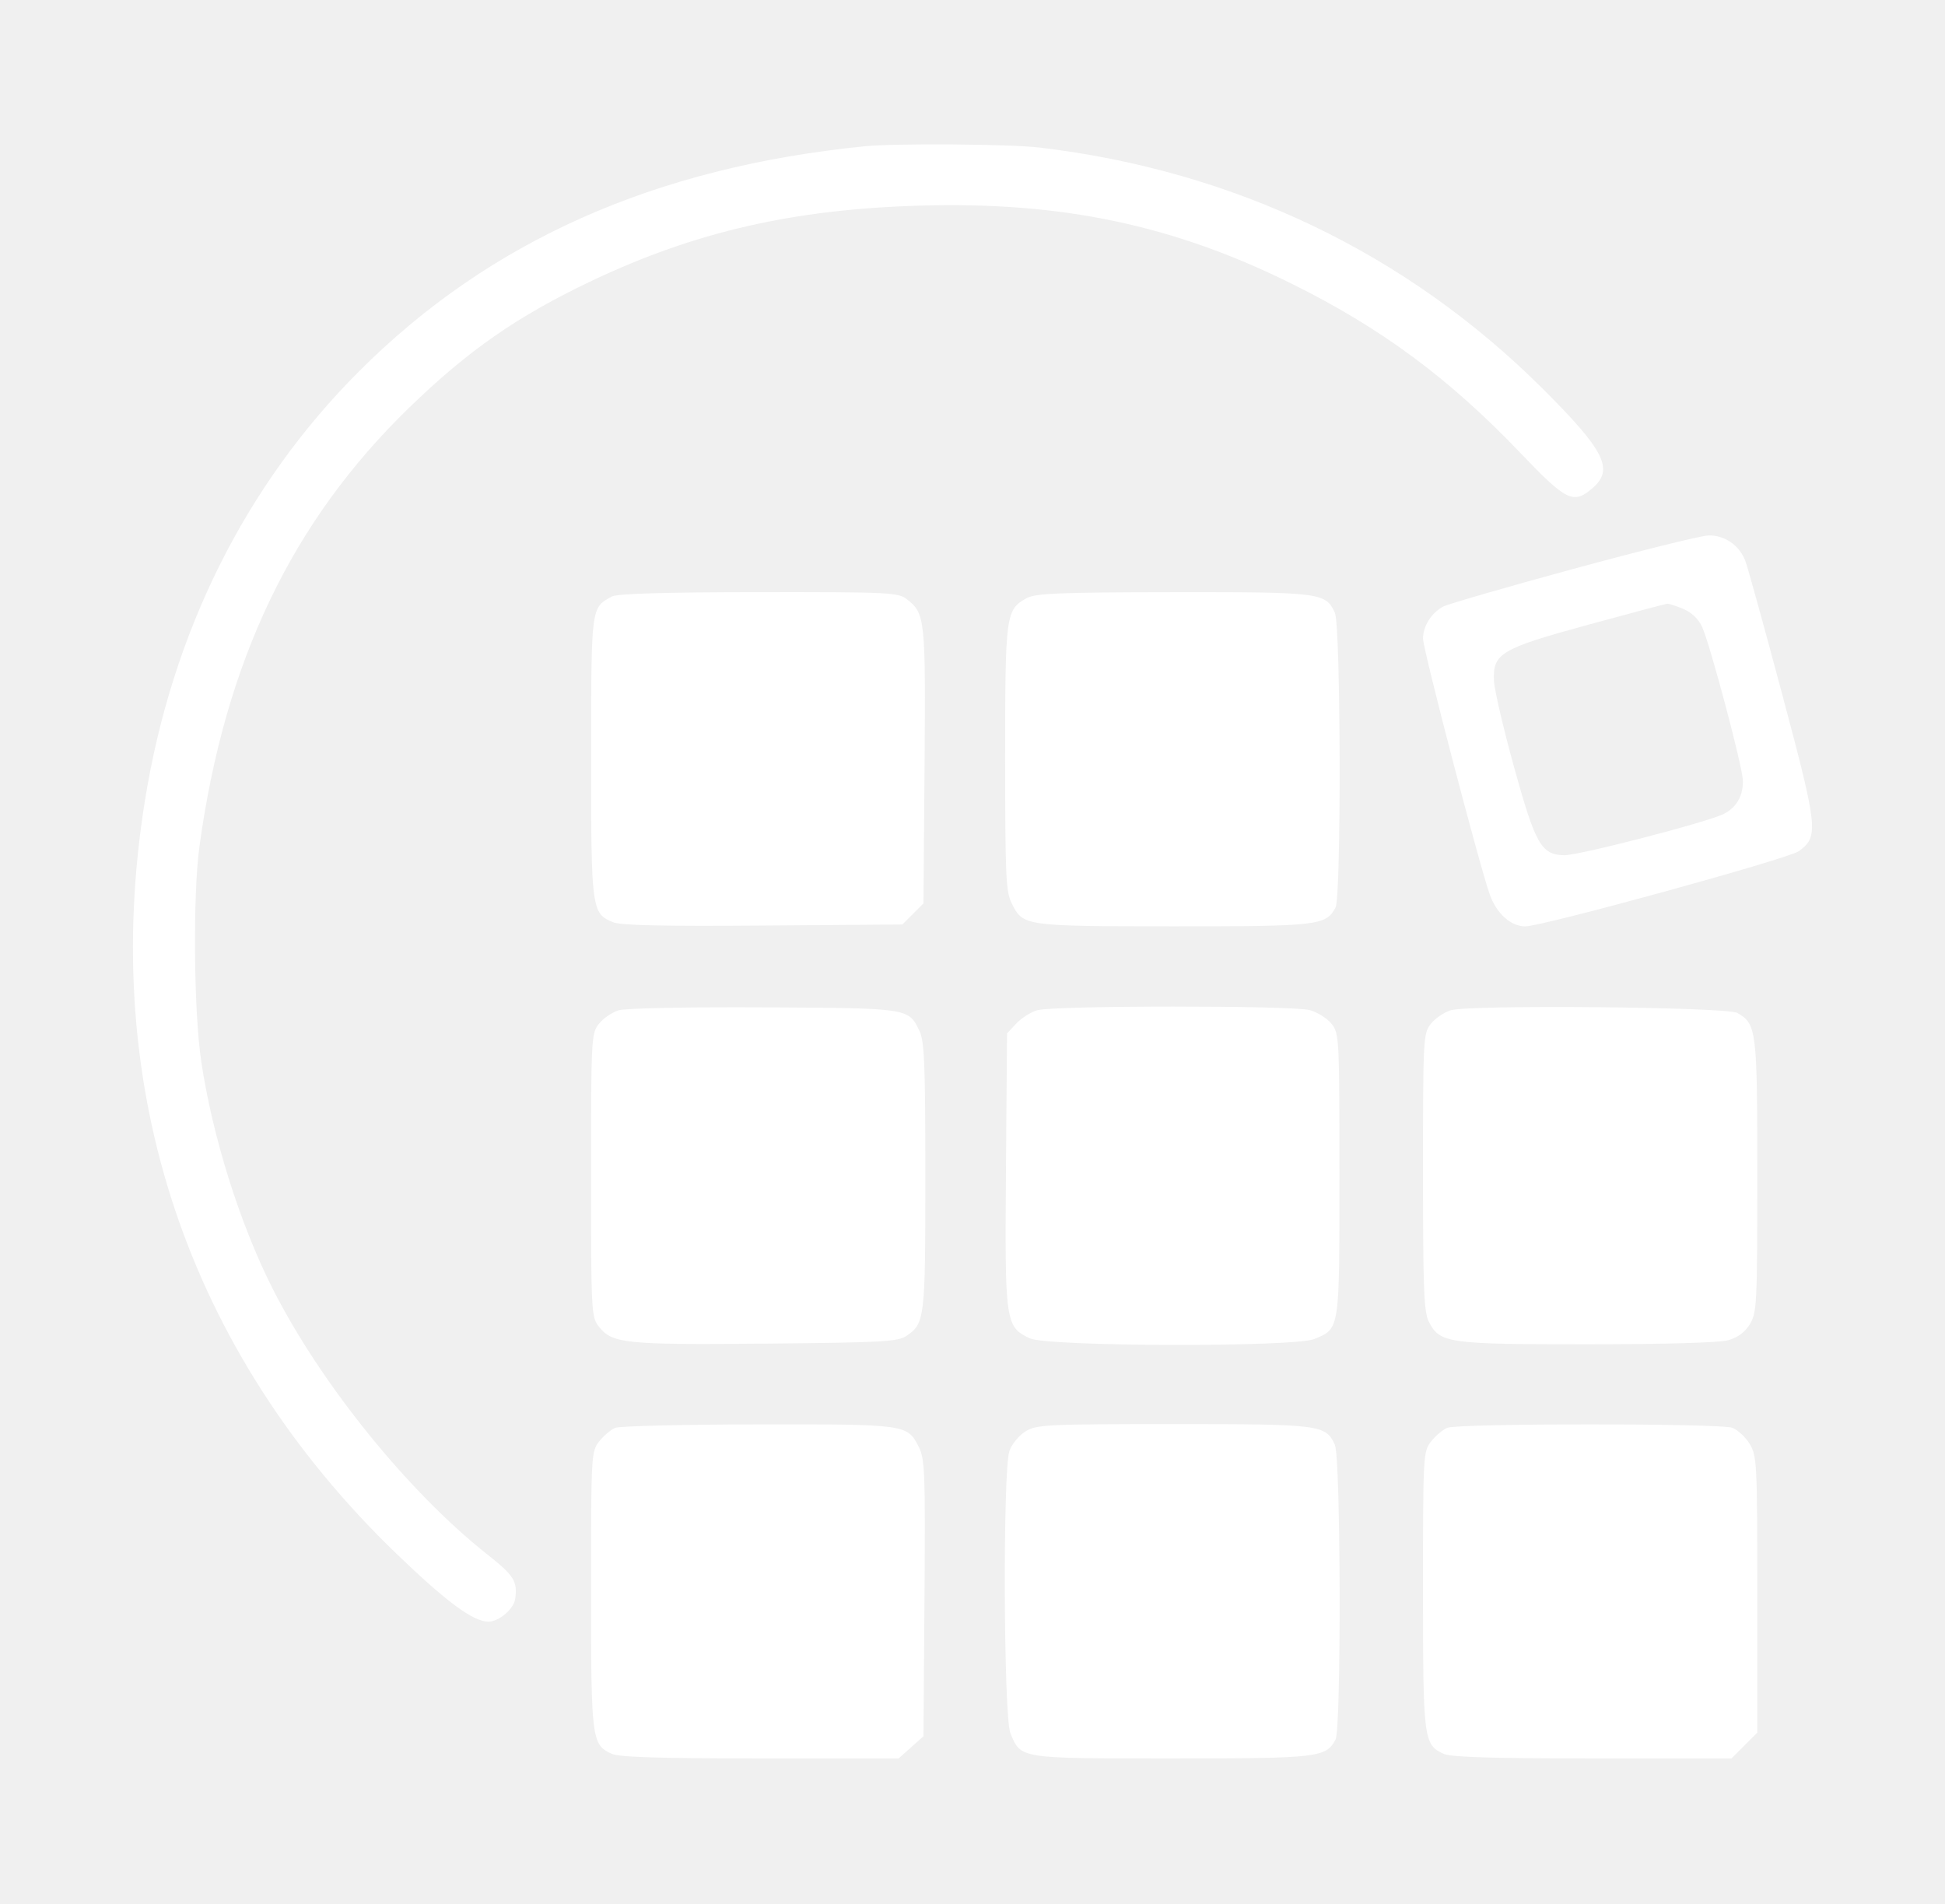
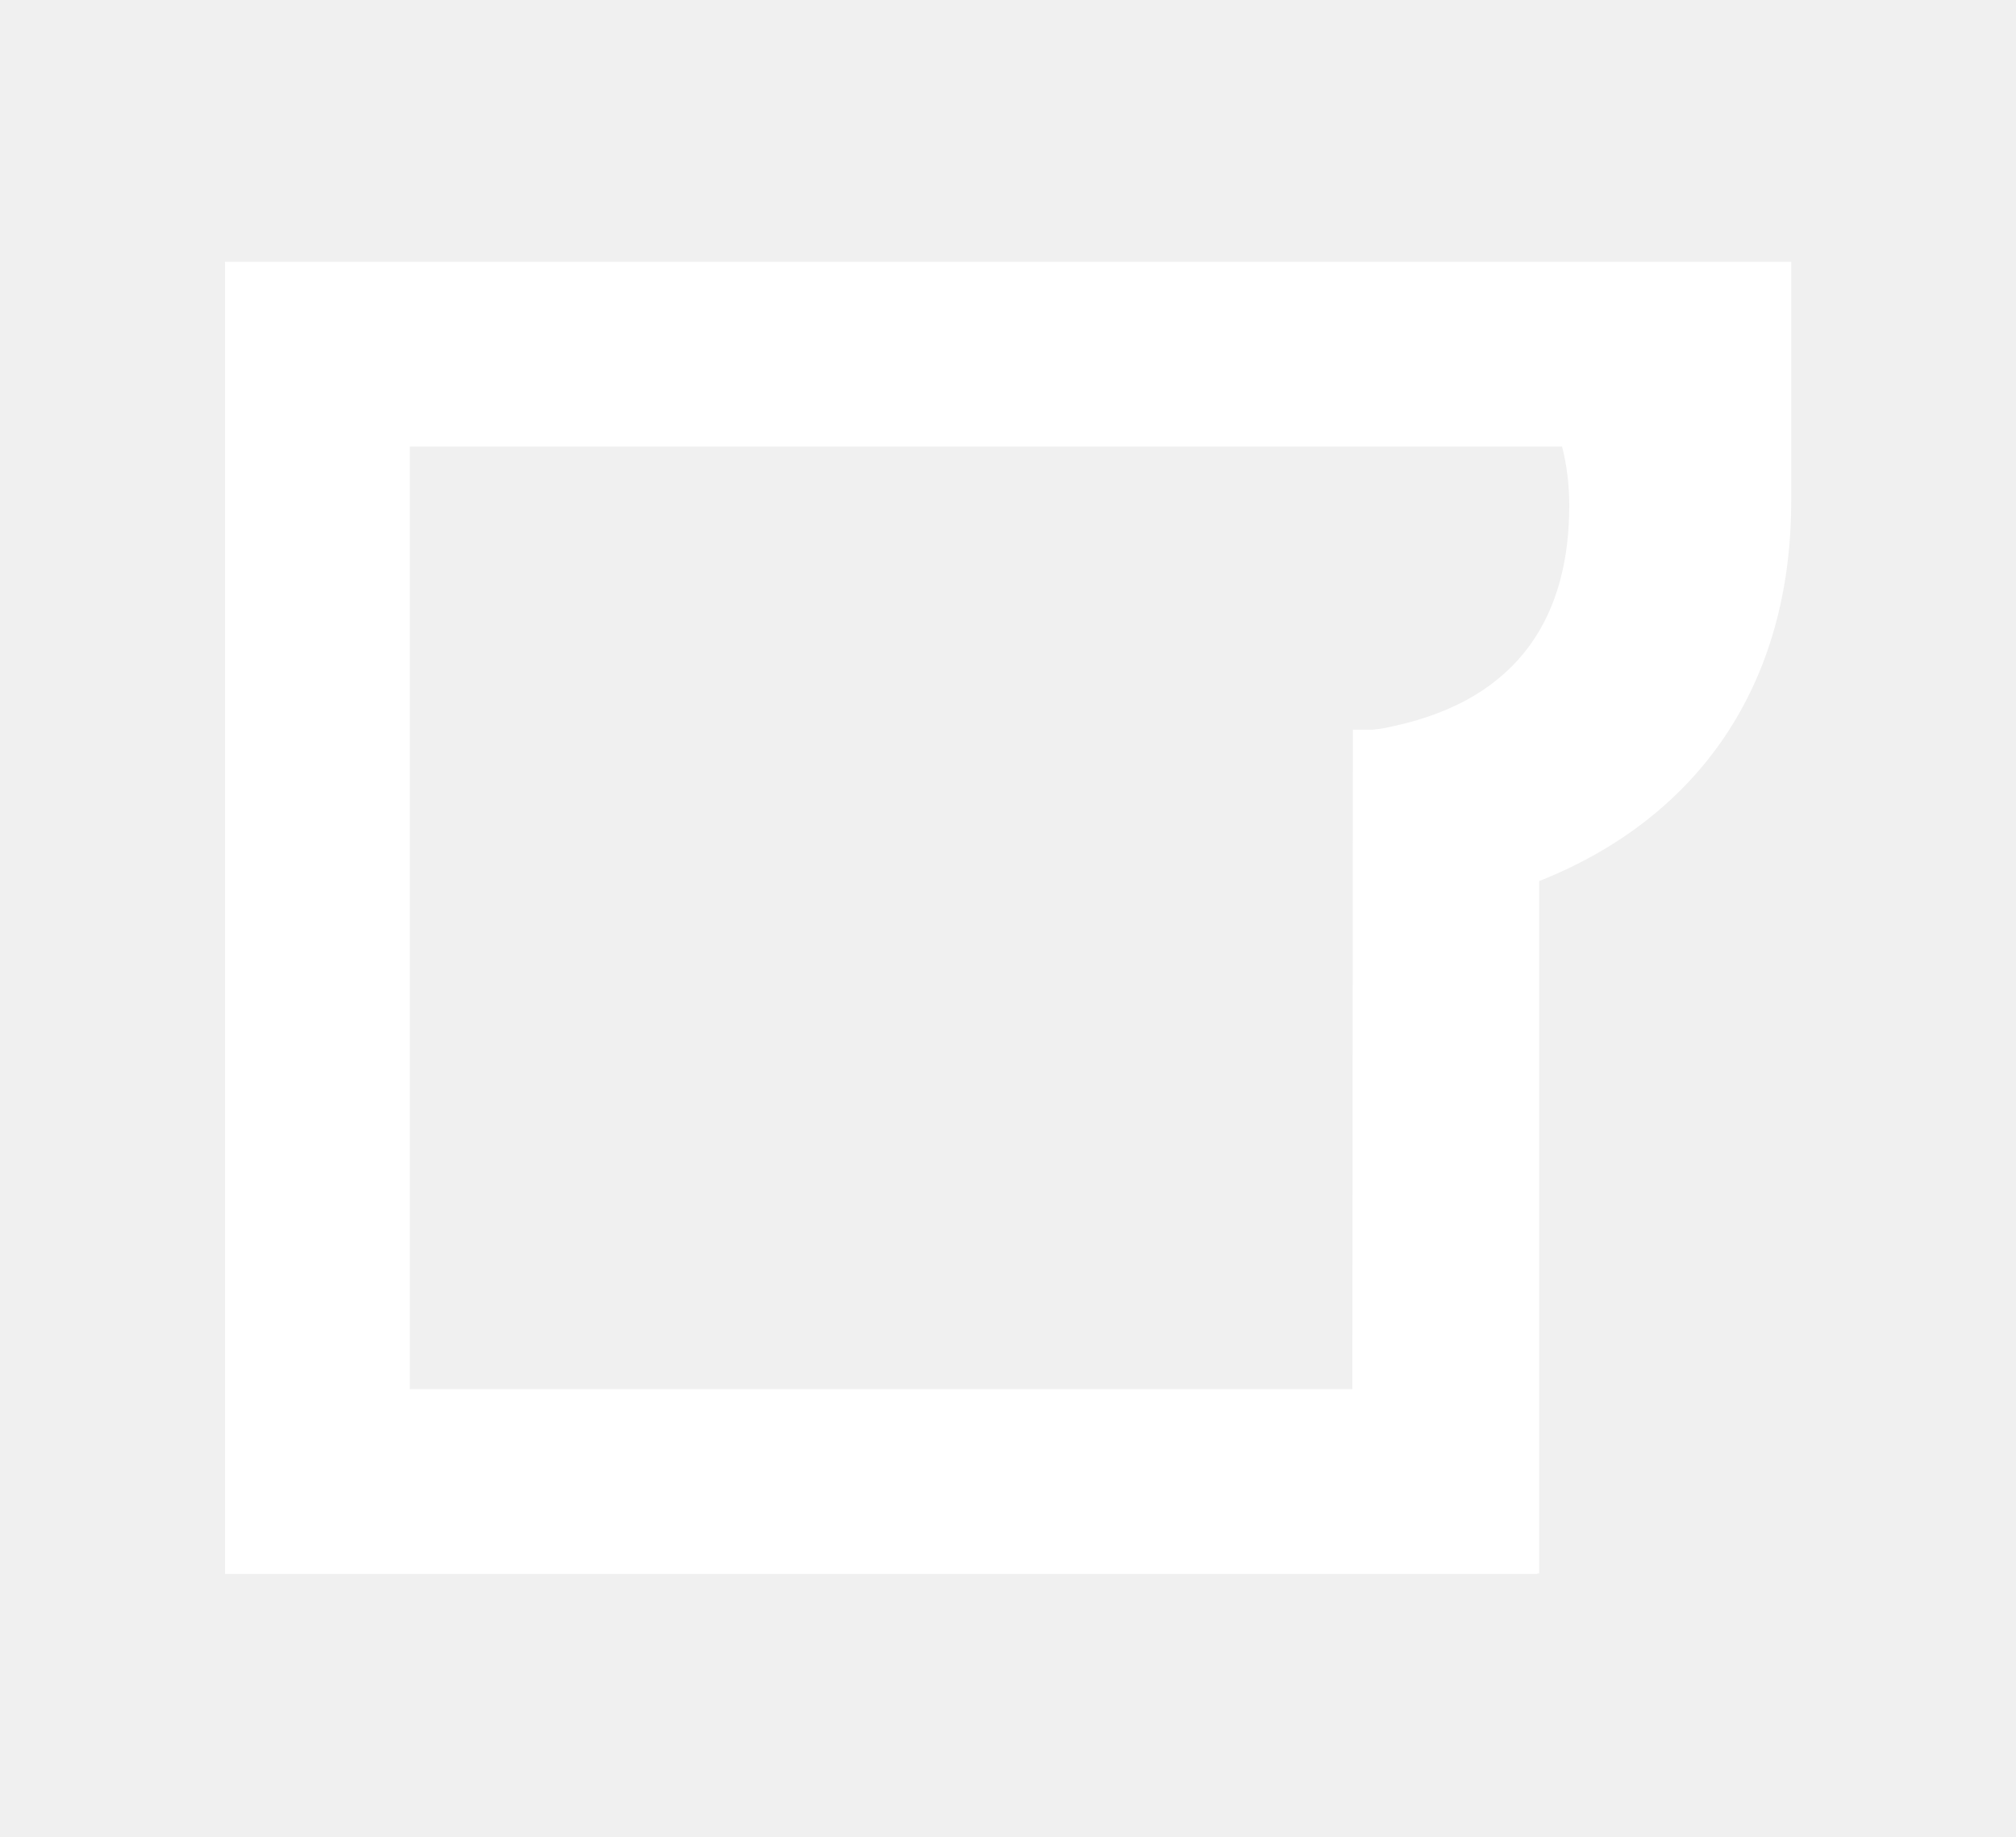
- <svg xmlns="http://www.w3.org/2000/svg" width="512" height="501" viewBox="0 0 512 501" fill="none">
-   <path fill-rule="evenodd" clip-rule="evenodd" d="M227.592 38.502C172.331 44.045 128.847 63.401 94.505 97.744C64.599 127.649 45.276 166.403 38.144 210.778C26.005 286.305 49.211 355.773 104.333 408.917C117.512 421.624 124.563 426.831 128.589 426.831C131.33 426.831 135.262 423.477 135.624 420.831C136.258 416.197 135.325 414.705 128.342 409.19C107.399 392.647 84.355 364.115 71.716 339.076C63.087 321.983 55.944 299.221 52.966 279.328C51.007 266.244 50.753 235.553 52.497 222.831C59.176 174.13 76.818 137.229 107.755 107.254C123.378 92.116 136.296 83.154 155.874 73.868C182.987 61.008 208.831 55.09 242.108 54.12C279.487 53.03 308.834 59.2 340.127 74.725C363.711 86.426 381.483 99.593 400.335 119.329C412.358 131.916 414.187 132.804 419.203 128.489C424.938 123.556 422.459 118.61 406.062 102.276C370.273 66.624 324.937 44.907 273.618 38.834C265.788 37.907 235.686 37.69 227.592 38.502ZM414.092 149.759C396.492 154.551 381.103 159.007 379.893 159.66C376.779 161.341 374.592 164.808 374.592 168.064C374.592 170.96 389.511 228.117 392.213 235.57C393.999 240.5 397.746 243.831 401.503 243.831C406.039 243.831 470.89 225.998 473.562 224.016C478.791 220.137 478.579 218.159 469.164 182.828C464.4 164.955 460.012 149.078 459.412 147.547C457.808 143.454 453.93 140.813 449.707 140.938C447.719 140.997 431.692 144.966 414.092 149.759ZM161.092 156.992C155.545 160.042 155.638 159.321 155.614 199.131C155.59 239.368 155.726 240.401 161.339 242.726C163.388 243.575 174.421 243.824 200.865 243.617L237.549 243.331L240.32 240.559L243.092 237.788L243.379 201.605C243.684 163.026 243.525 161.497 238.822 157.797C236.438 155.922 234.623 155.832 199.707 155.861C175.014 155.882 162.441 156.25 161.092 156.992ZM270.355 157.396C264.743 160.441 264.592 161.547 264.594 199.531C264.595 230.664 264.779 234.698 266.344 237.817C269.328 243.768 269.554 243.8 308.892 243.816C347 243.832 349.042 243.596 351.562 238.886C353.103 236.008 352.951 164.714 351.397 161.303C348.975 155.986 347.737 155.828 308.892 155.871C279.178 155.904 272.627 156.164 270.355 157.396ZM443.114 160.276C445.304 161.191 447.124 162.932 448.078 165.026C450.15 169.572 458.642 201.529 458.784 205.315C458.935 209.338 457.18 212.478 453.812 214.209C449.601 216.373 415.51 225.195 411.71 225.103C405.721 224.959 404.167 222.213 398.535 201.831C395.724 191.656 393.349 181.429 393.258 179.104C392.978 171.964 395.092 170.715 418.092 164.435C429.092 161.432 438.444 158.942 438.874 158.903C439.304 158.863 441.212 159.481 443.114 160.276ZM162.905 265.904C161.152 266.427 158.79 268.036 157.655 269.478C155.655 272.021 155.592 273.236 155.592 309.331C155.592 345.371 155.658 346.645 157.646 349.172C161.164 353.645 164.521 353.986 201.592 353.647C232.584 353.363 236.356 353.152 238.688 351.567C243.434 348.341 243.592 346.996 243.592 309.685C243.592 280.603 243.337 274.095 242.092 271.473C239.161 265.295 239.511 265.349 201.092 265.142C181.228 265.034 164.714 265.364 162.905 265.904ZM273.037 265.899C271.357 266.388 268.882 267.958 267.537 269.388L265.092 271.99L264.806 307.933C264.486 348.087 264.644 349.204 271.07 352.254C275.717 354.459 340.774 354.618 345.993 352.437C352.714 349.629 352.592 350.427 352.592 309.243C352.592 273.34 352.524 272.014 350.547 269.5C349.421 268.07 346.834 266.437 344.797 265.871C340.241 264.606 277.402 264.631 273.037 265.899ZM381.905 265.904C380.152 266.427 377.79 268.036 376.655 269.478C374.657 272.018 374.592 273.245 374.592 308.516C374.592 339.615 374.821 345.373 376.158 347.959C379.042 353.536 381.138 353.832 417.81 353.825C438.085 353.822 452.578 353.407 454.894 352.764C457.449 352.055 459.334 350.662 460.64 348.52C462.47 345.519 462.585 343.225 462.588 309.531C462.592 271.027 462.407 269.51 457.332 266.611C454.571 265.033 386.943 264.4 381.905 265.904ZM161.98 375.811C160.819 376.28 158.906 377.888 157.73 379.383C155.635 382.046 155.592 382.831 155.592 418.516C155.592 458.015 155.744 459.212 161.064 461.636C162.944 462.493 174.003 462.831 200.123 462.831H236.56L239.826 459.914L243.092 456.997L243.36 420.664C243.604 387.579 243.469 384.019 241.86 380.845C238.838 374.886 238.62 374.856 199.592 374.909C180.067 374.936 163.142 375.342 161.98 375.811ZM269.973 376.741C268.257 377.787 266.345 380.102 265.723 381.886C263.943 386.992 264.173 451.893 265.986 456.232C268.789 462.941 268.084 462.831 308.364 462.831C347.035 462.831 349.039 462.602 351.562 457.886C353.103 455.008 352.951 383.714 351.397 380.303C348.977 374.992 347.726 374.831 308.892 374.835C275.47 374.838 272.885 374.965 269.973 376.741ZM380.98 375.811C379.819 376.28 377.906 377.888 376.73 379.383C374.635 382.046 374.592 382.831 374.592 418.516C374.592 458.015 374.744 459.212 380.064 461.636C381.944 462.493 393.029 462.831 419.239 462.831H455.792L459.192 459.431L462.592 456.031L462.588 419.681C462.585 385.115 462.487 383.17 460.588 380.056C459.49 378.255 457.437 376.342 456.026 375.806C452.857 374.601 383.963 374.606 380.98 375.811Z" fill="white" />
+ <svg xmlns="http://www.w3.org/2000/svg" width="439" height="400" viewBox="0 0 439 400" fill="none">
+   <g clip-path="url(#clip0_251_10)">
+     <path d="M49 57V342.74H334.74V342.64H335.17V191.86C369.94 178.05 390.05 149.08 390.05 109.1V57H49ZM299.37 158.85C298.95 158.89 298.53 158.91 298.1 158.9C297.85 158.9 294.6 158.9 294.6 158.9L294.49 302.49H89.24V97.24H340.15C341.2 101.32 341.72 105.61 341.72 110.04C341.72 115.64 341.14 121.27 339.65 126.68C338.28 131.67 336.11 136.45 333.05 140.63C329.92 144.91 325.91 148.49 321.39 151.25C316.09 154.48 310.17 156.6 304.13 157.97C302.54 158.33 300.98 158.7 299.37 158.84V158.85Z" fill="white" />
+   </g>
+   <defs>
+     <clipPath id="clip0_251_10">
+       <rect width="341.05" height="285.74" fill="white" transform="translate(49 57)" />
+     </clipPath>
+   </defs>
</svg>
